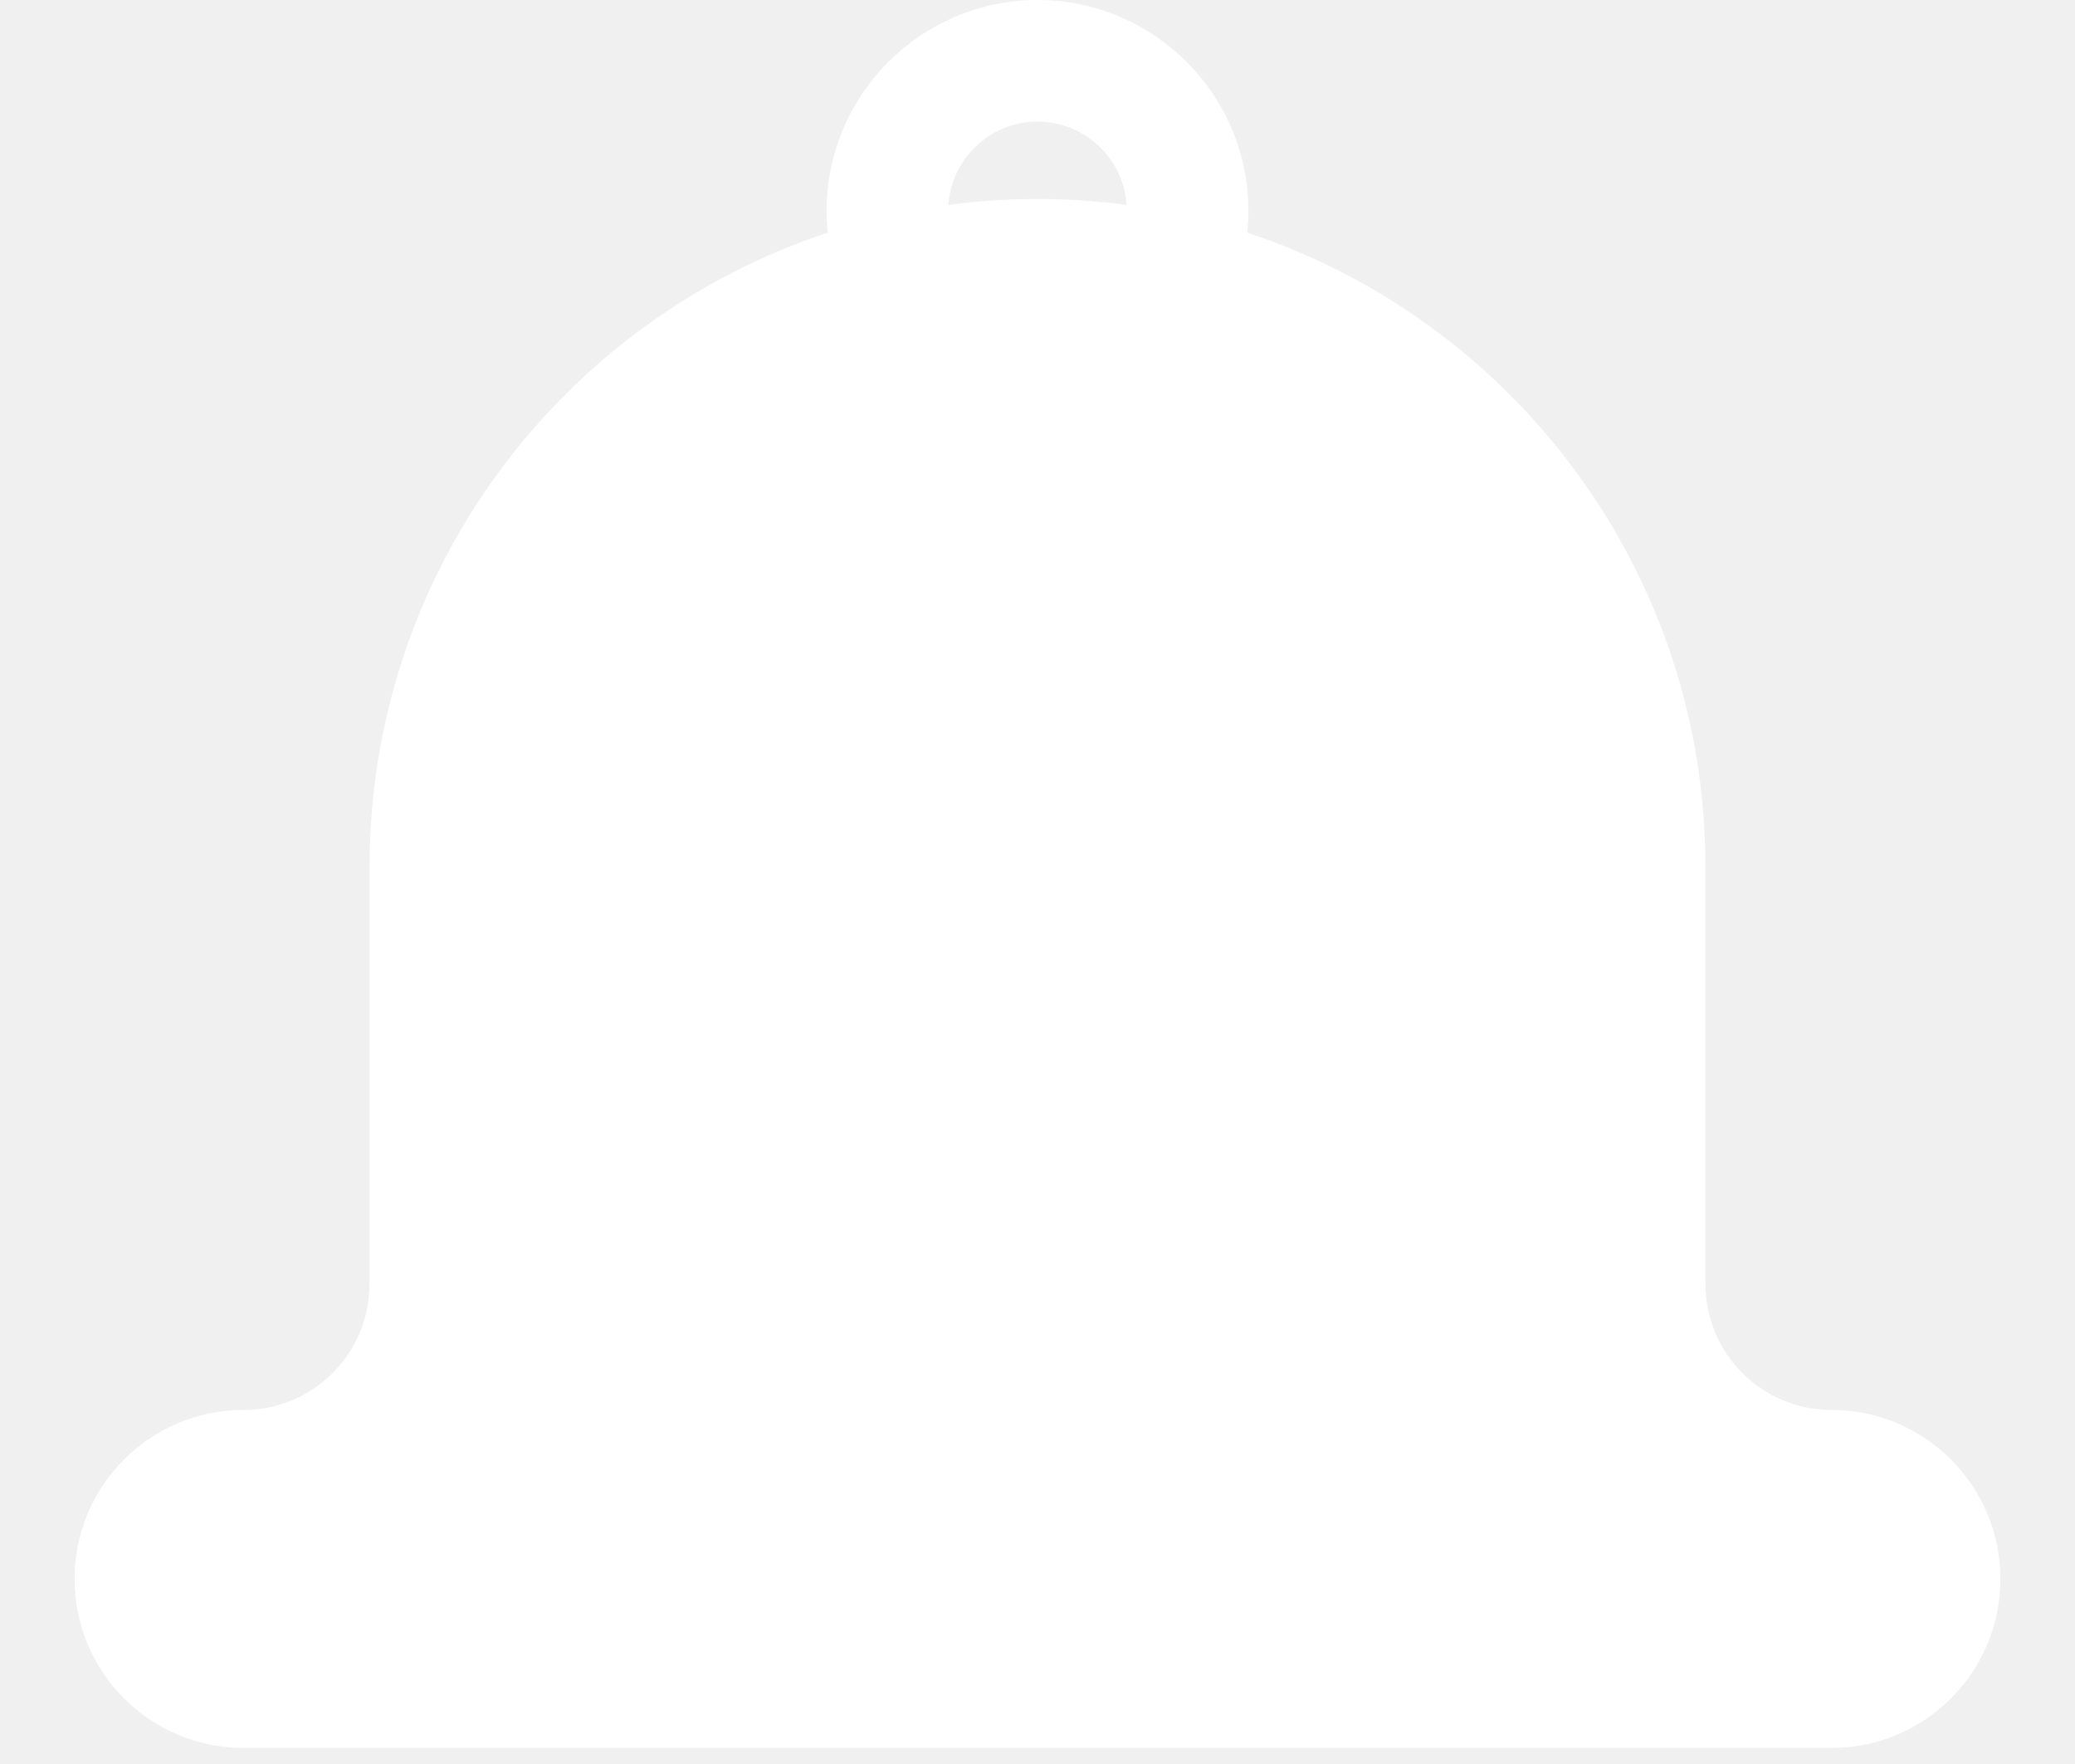
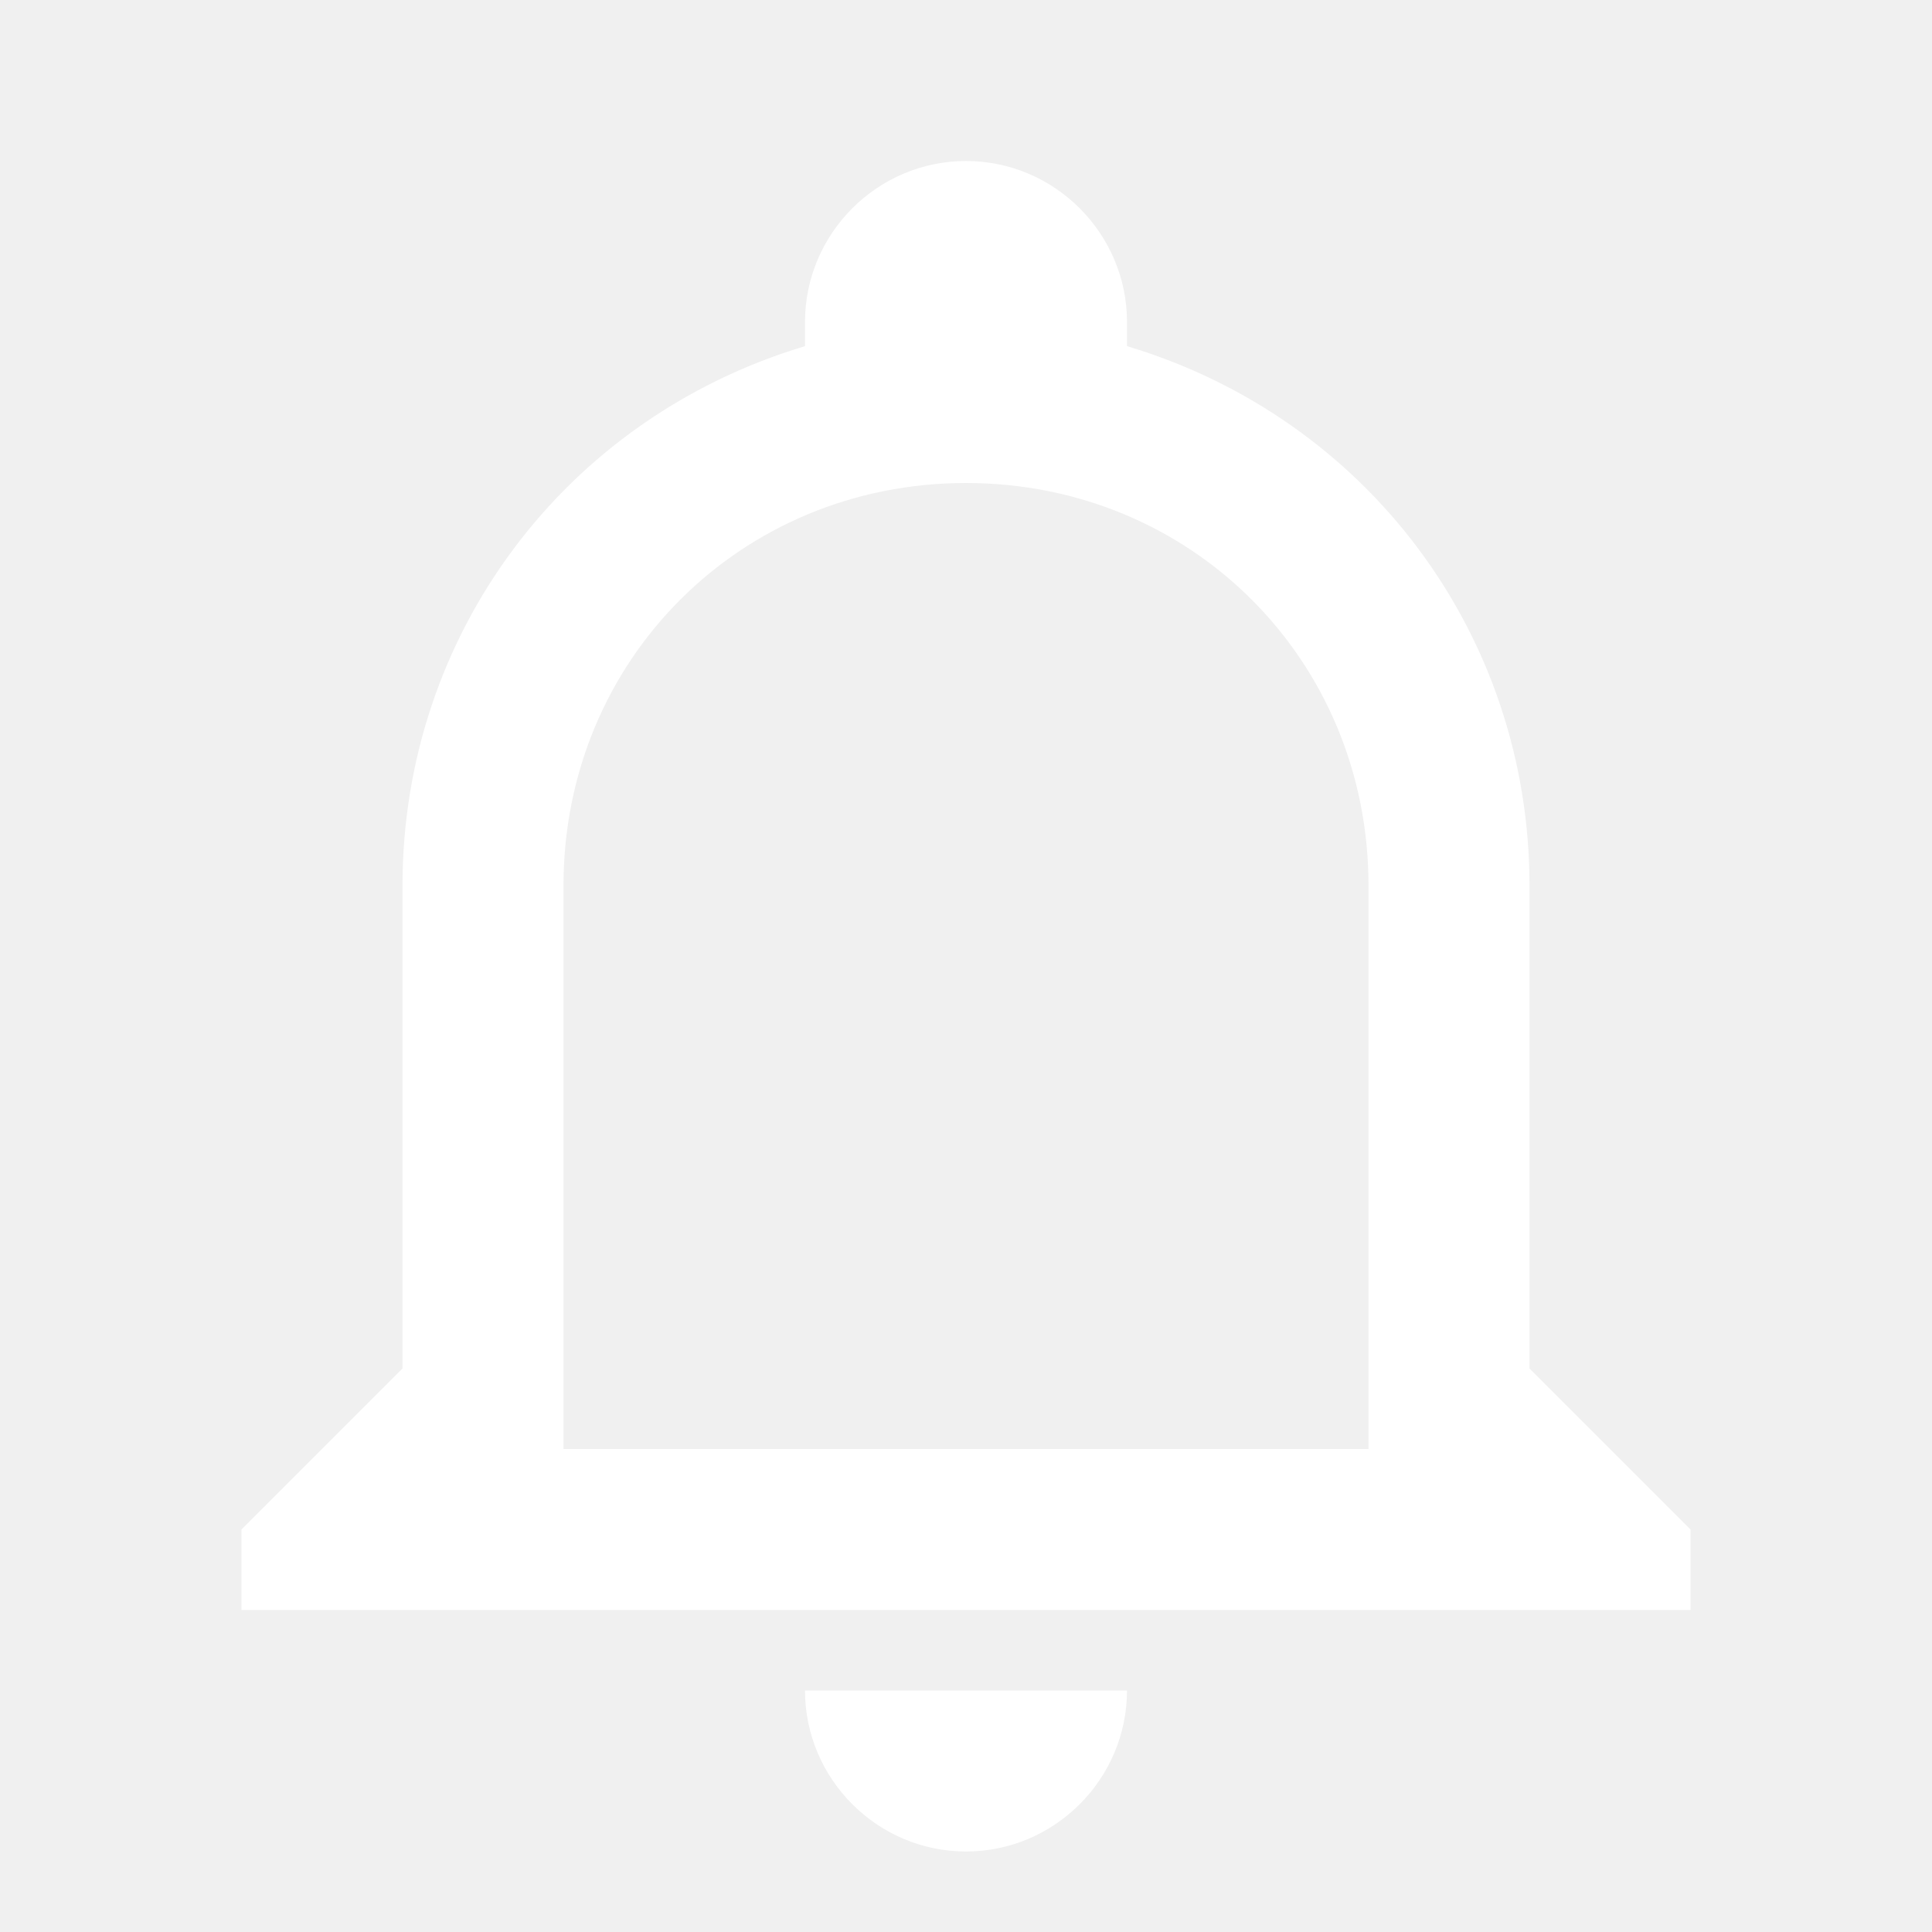
- <svg xmlns="http://www.w3.org/2000/svg" width="20" height="17" viewBox="0 0 20 17" fill="none">
-   <path d="M17.653 13.588C16.982 13.588 16.438 13.044 16.438 12.373V8.356C16.438 5.507 14.587 3.09 12.022 2.242C12.029 2.173 12.033 2.104 12.033 2.033C12.033 0.912 11.121 0 10 0C8.879 0 7.967 0.912 7.967 2.033C7.967 2.104 7.971 2.173 7.978 2.242C5.413 3.09 3.562 5.507 3.562 8.356V12.373C3.562 13.044 3.018 13.588 2.347 13.588C1.448 13.588 0.719 14.317 0.719 15.217C0.719 16.116 1.448 16.845 2.347 16.845H17.653C18.552 16.845 19.281 16.116 19.281 15.217C19.281 14.317 18.552 13.588 17.653 13.588ZM10 1.172C10.455 1.172 10.829 1.527 10.859 1.975C10.578 1.937 10.291 1.918 10 1.918C9.709 1.918 9.422 1.937 9.141 1.975C9.171 1.527 9.545 1.172 10 1.172Z" fill="white" />
+ <svg xmlns="http://www.w3.org/2000/svg" width="1em" height="1em" viewBox="0 0 24 24">
+   <path fill="white" d="M10 21h4c0 1.1-.9 2-2 2s-2-.9-2-2m11-2v1H3v-1l2-2v-6c0-3.1 2-5.8 5-6.7V4c0-1.1.9-2 2-2s2 .9 2 2v.3c3 .9 5 3.6 5 6.7v6zm-4-8c0-2.8-2.2-5-5-5s-5 2.2-5 5v7h10z" />
</svg>
